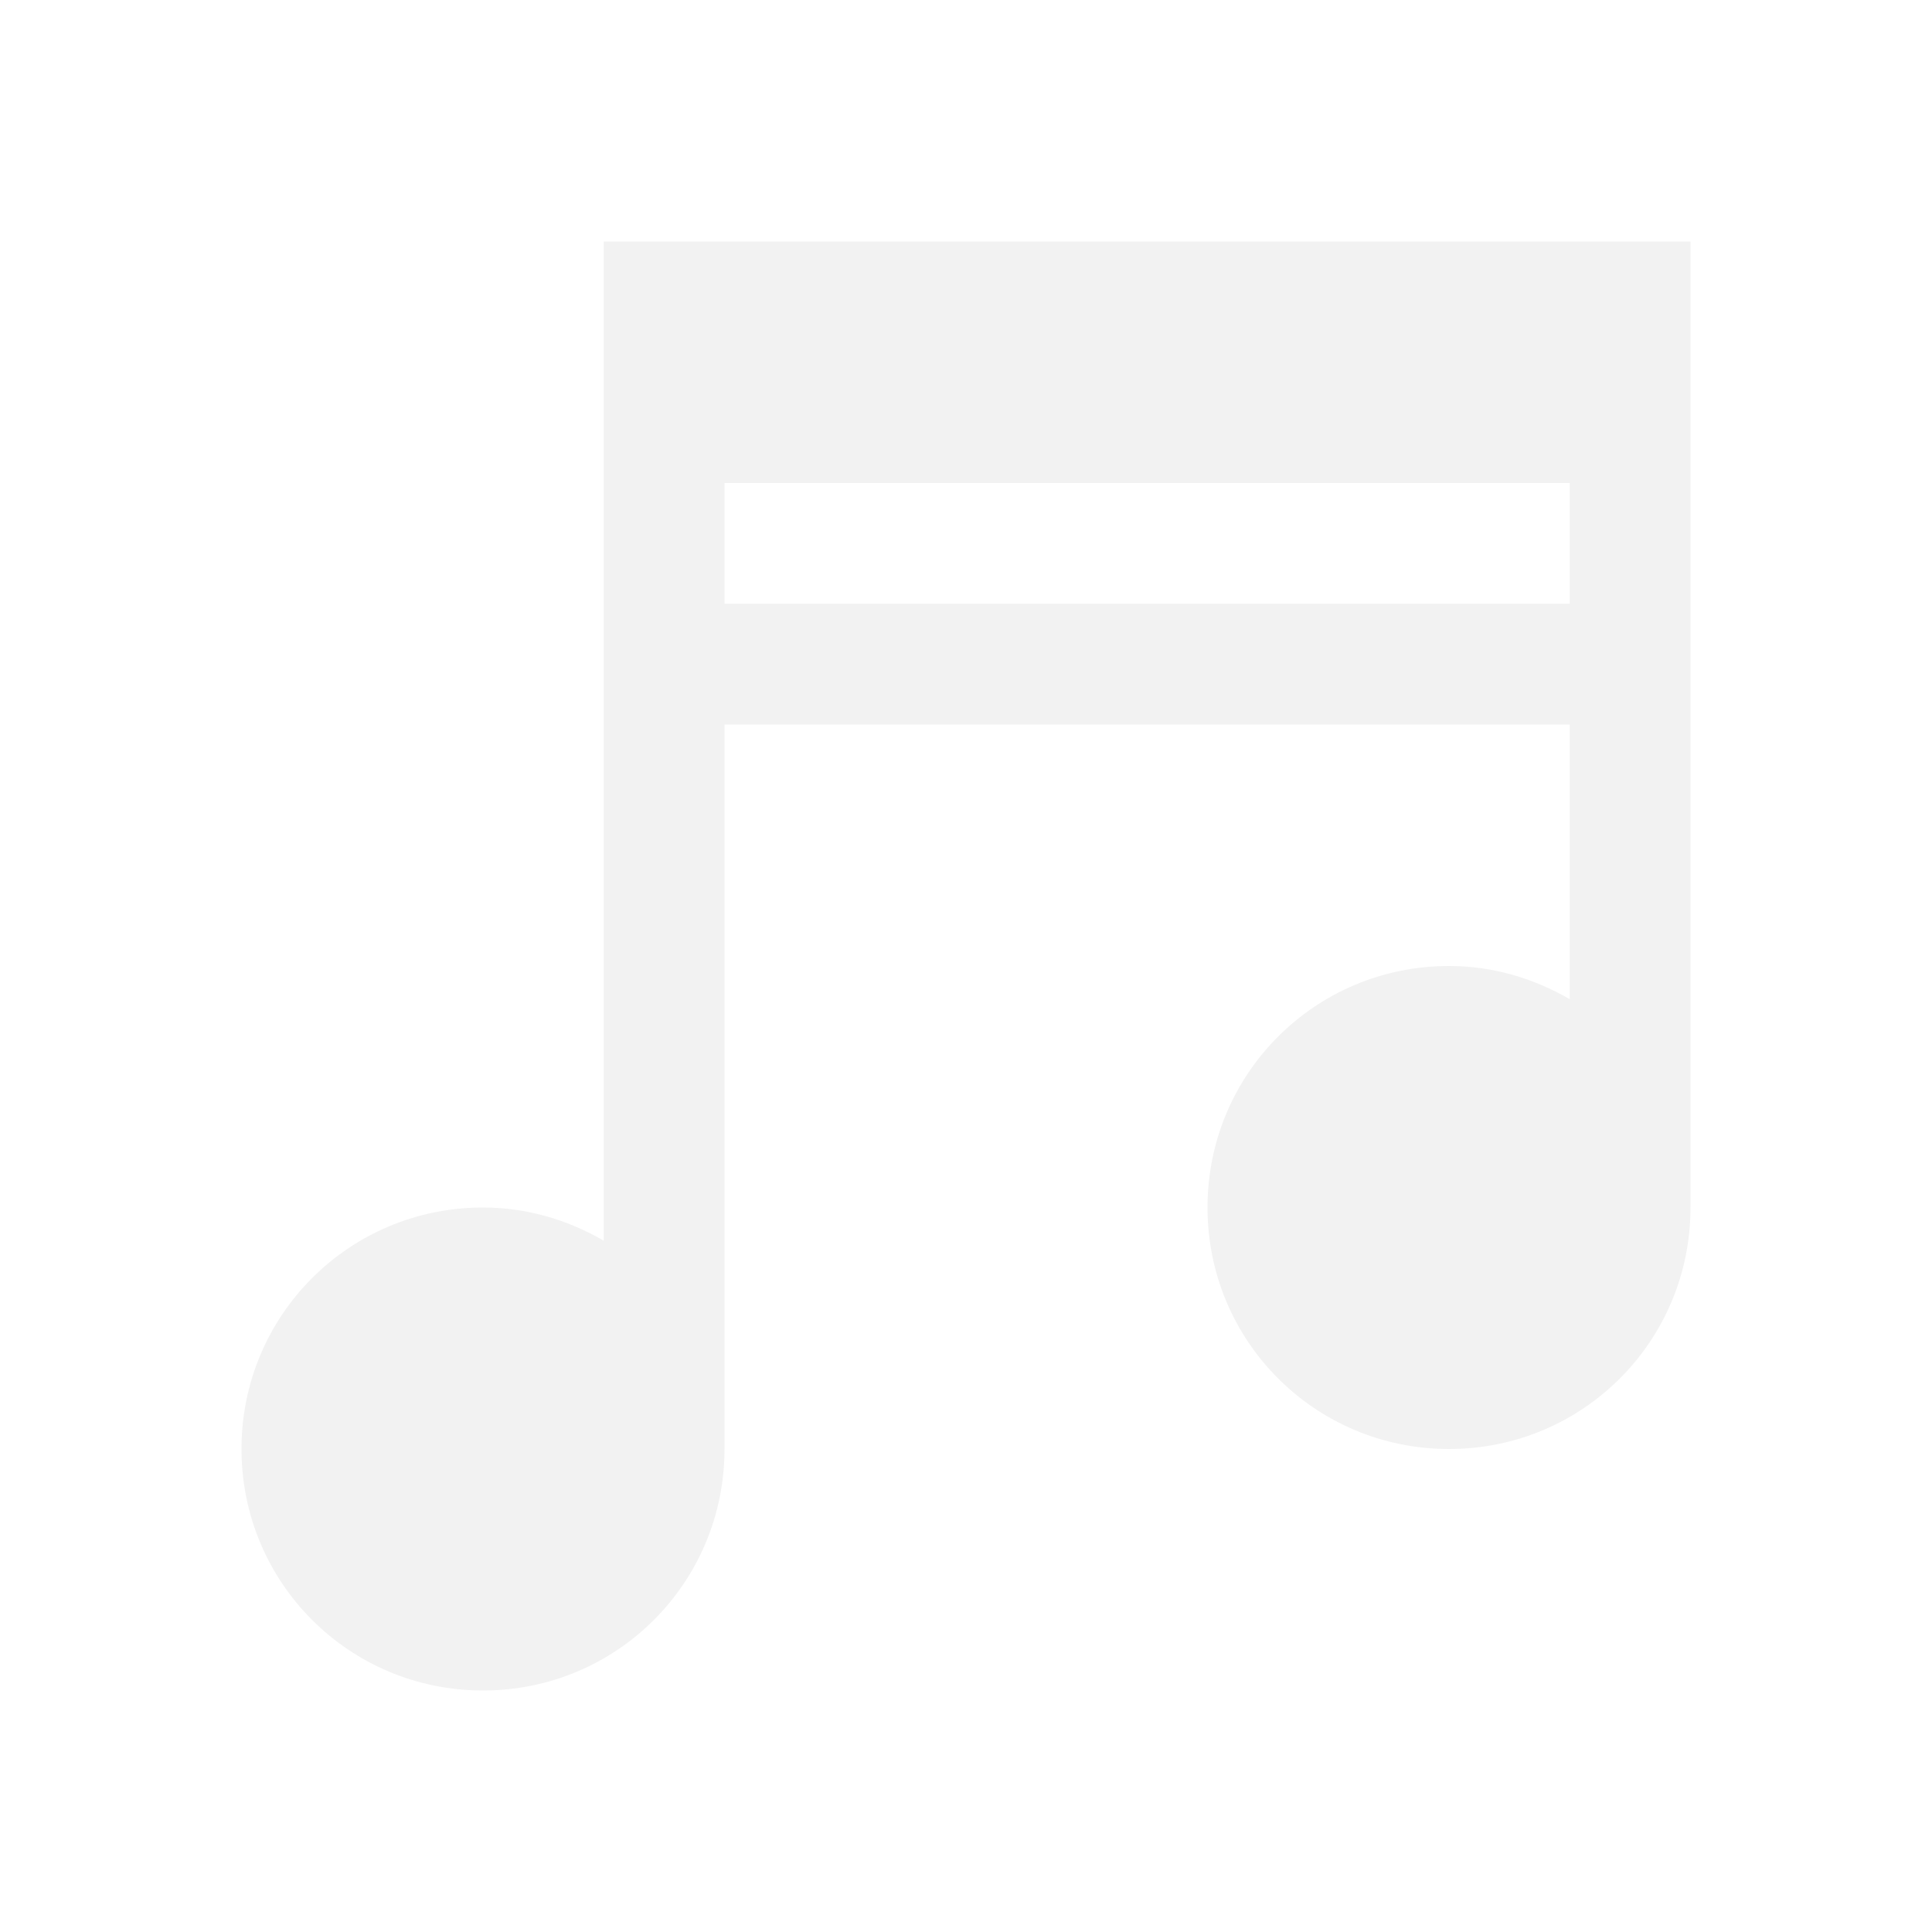
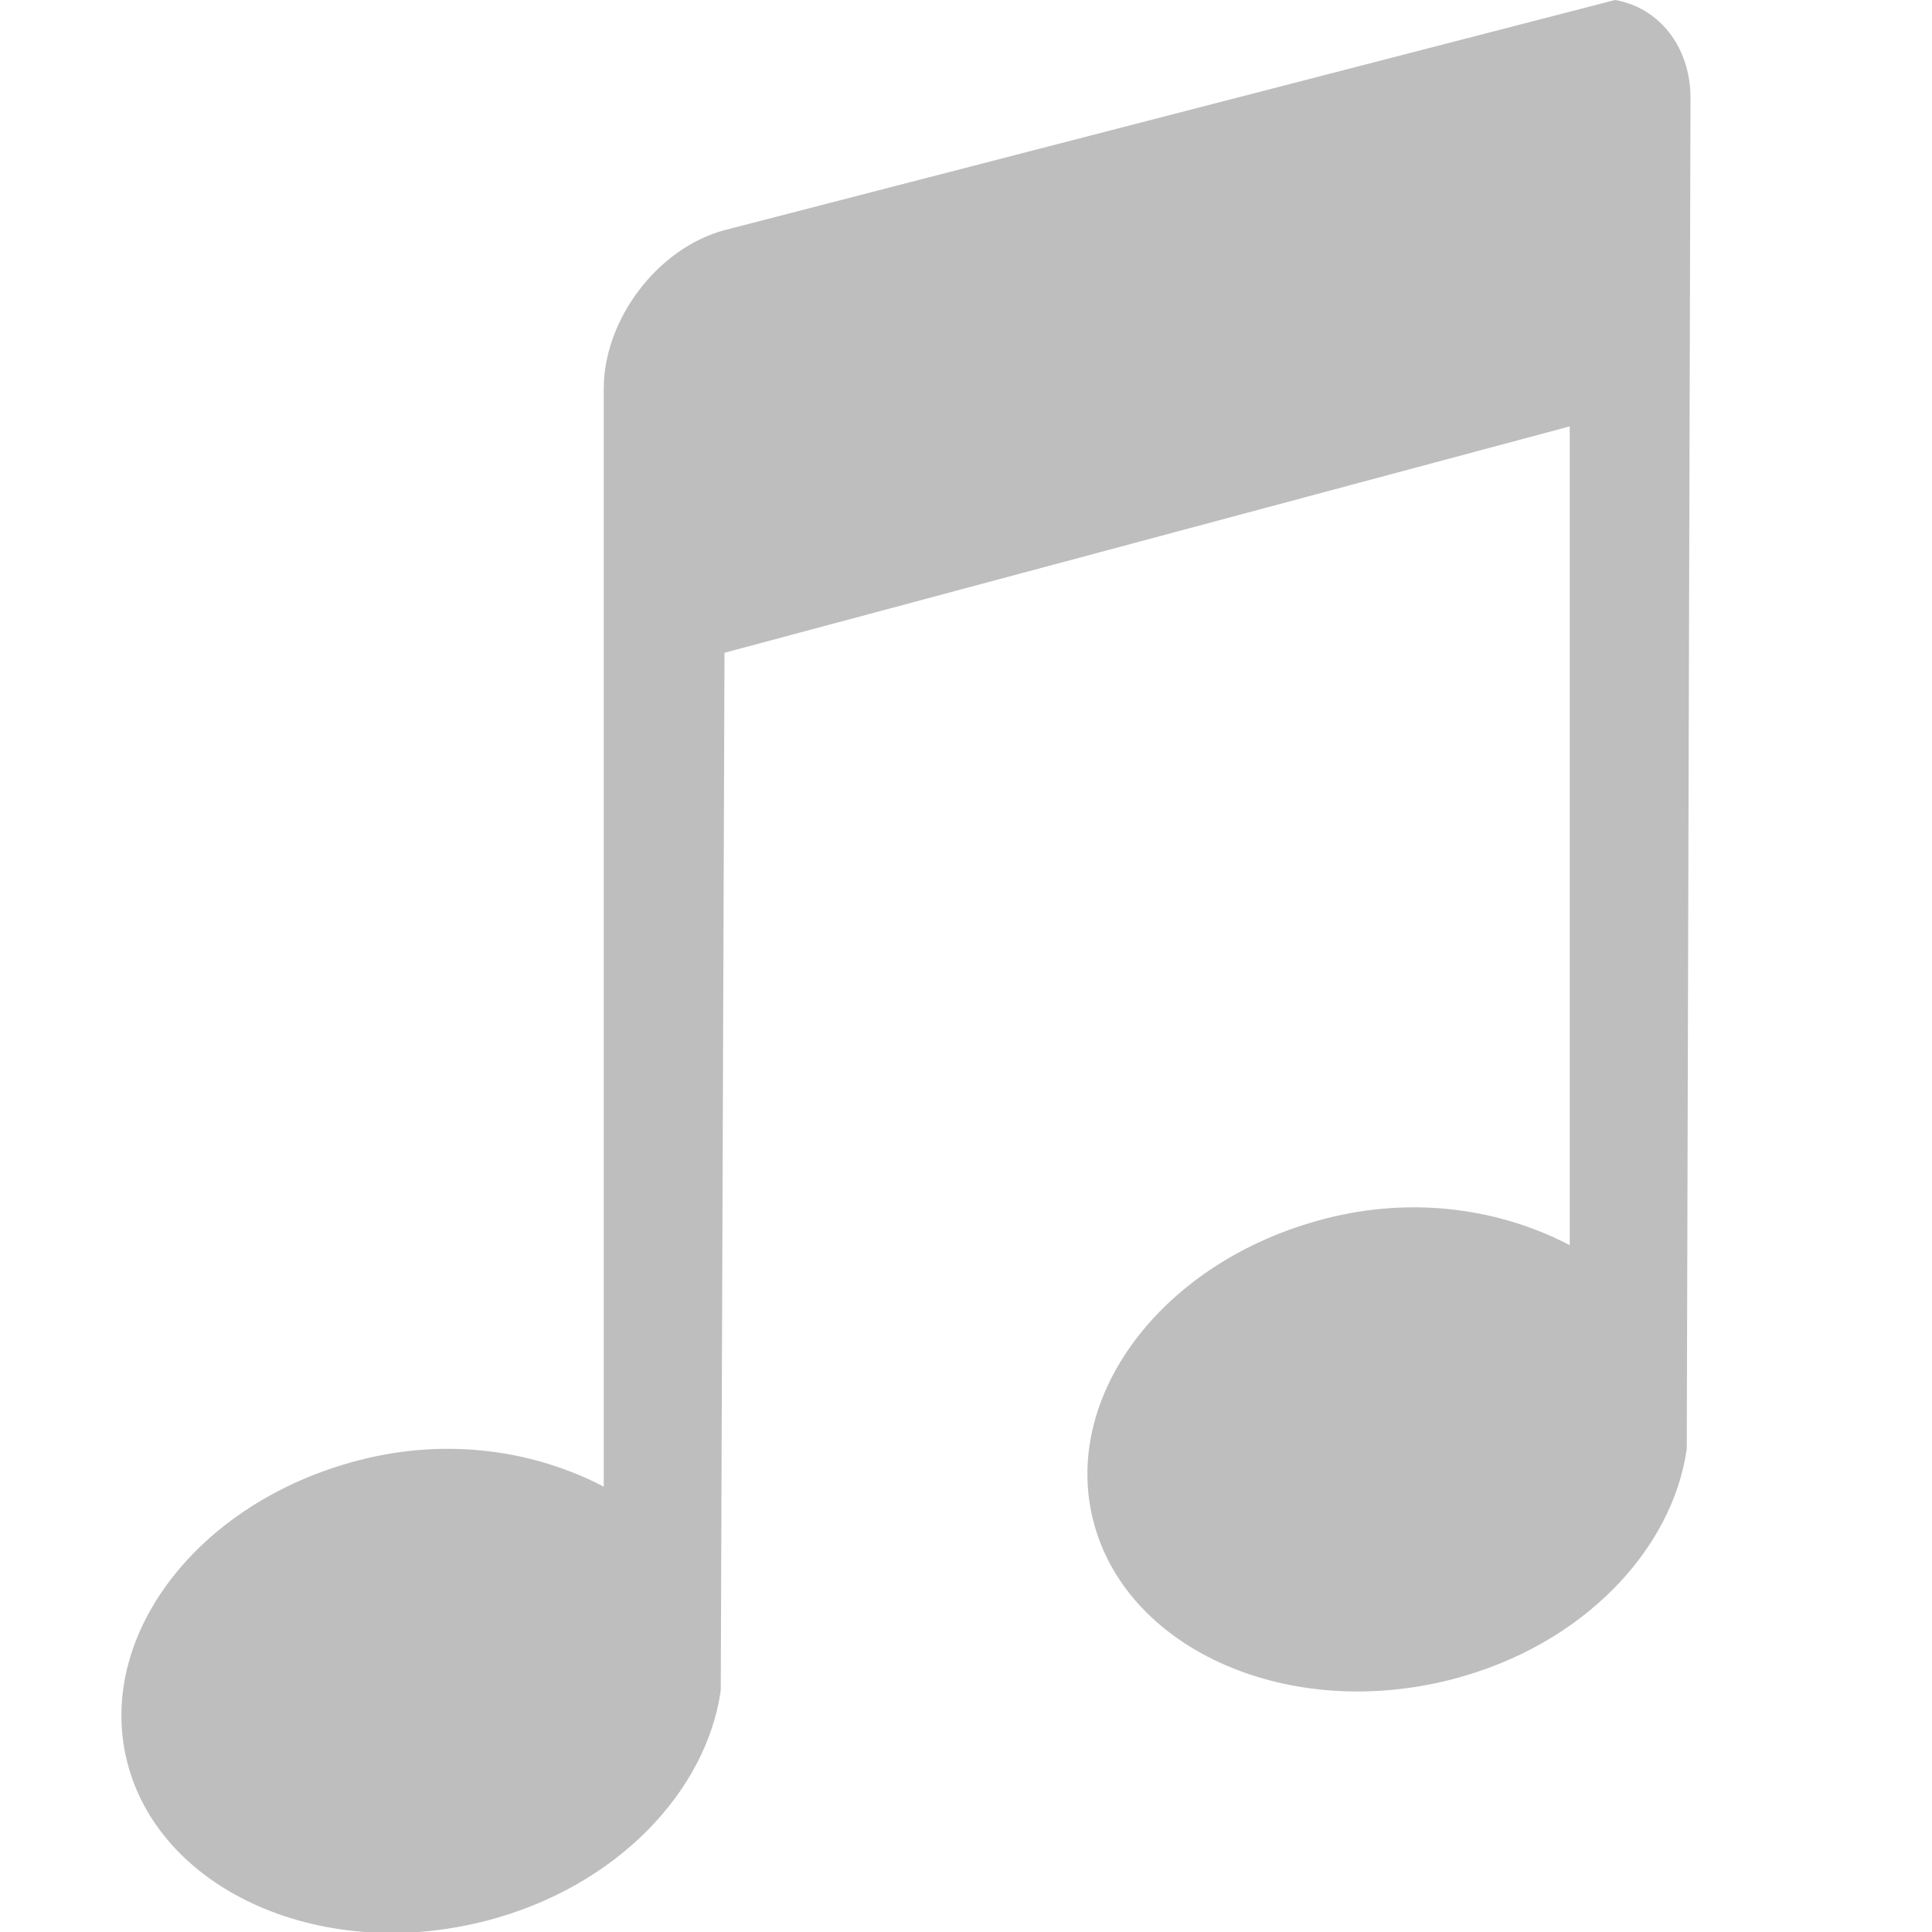
- <svg xmlns="http://www.w3.org/2000/svg" viewBox="0 0 16 16">
-   <defs id="defs3051">
-     <style type="text/css" id="current-color-scheme">
-       .ColorScheme-Text {
-         color:#f2f2f2;
-       }
-       </style>
-   </defs>
-   <path style="fill:currentColor;fill-opacity:1;stroke:none" d="M 5 2 L 5 4 L 5 10.275 C 4.705 10.104 4.367 10 4 10 C 2.892 10 2 10.892 2 12 C 2 13.108 2.892 14 4 14 C 5.108 14 6 13.108 6 12 L 6 6 L 13 6 L 13 8.275 C 12.705 8.104 12.367 8 12 8 C 10.892 8 10 8.892 10 10 C 10 11.108 10.892 12 12 12 C 13.108 12 14 11.108 14 10 L 14 2 L 5 2 z M 6 4 L 13 4 L 13 5 L 6 5 L 6 4 z " class="ColorScheme-Text" />
+ <svg xmlns="http://www.w3.org/2000/svg" version="1.1" width="16" height="16" id="svg3079">
+   <defs id="defs3081" />
+   <g id="layer1" style="color:#bebebe;fill:#bebebe;fill-opacity:1;fill-rule:nonzero;stroke:none;stroke-width:1;marker:none;visibility:visible;display:inline;overflow:visible;enable-background:accumulate">
+     <path d="M 13.375,0 6,1.906 C 5.446,2.055 5,2.645 5,3.219 L 5,12.312 C 4.438,12.018 3.717,11.899 2.969,12.094 1.619,12.444 0.773,13.578 1.062,14.625 1.352,15.672 2.681,16.257 4.031,15.906 5.108,15.626 5.85,14.835 5.969,14 L 6,5.406 l 7,-1.875 0,6.781 C 12.438,10.018 11.717,9.899 10.969,10.094 9.619,10.444 8.773,11.578 9.062,12.625 c 0.289,1.047 1.619,1.632 2.969,1.281 C 13.108,13.626 13.85,12.835 13.969,12 L 14,0.812 C 14,0.382 13.734,0.061 13.375,0 z" id="rect2996" style="color:#bebebe;fill:#bebebe;fill-opacity:1;fill-rule:nonzero;stroke:none;stroke-width:1;marker:none;visibility:visible;display:inline;overflow:visible;enable-background:accumulate" />
+   </g>
</svg>
